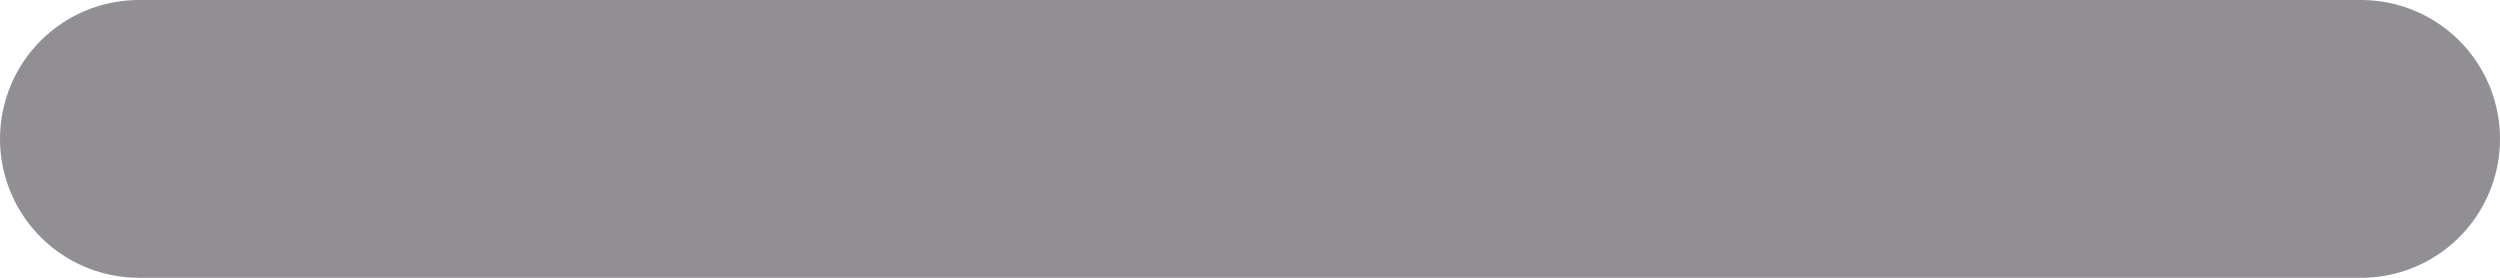
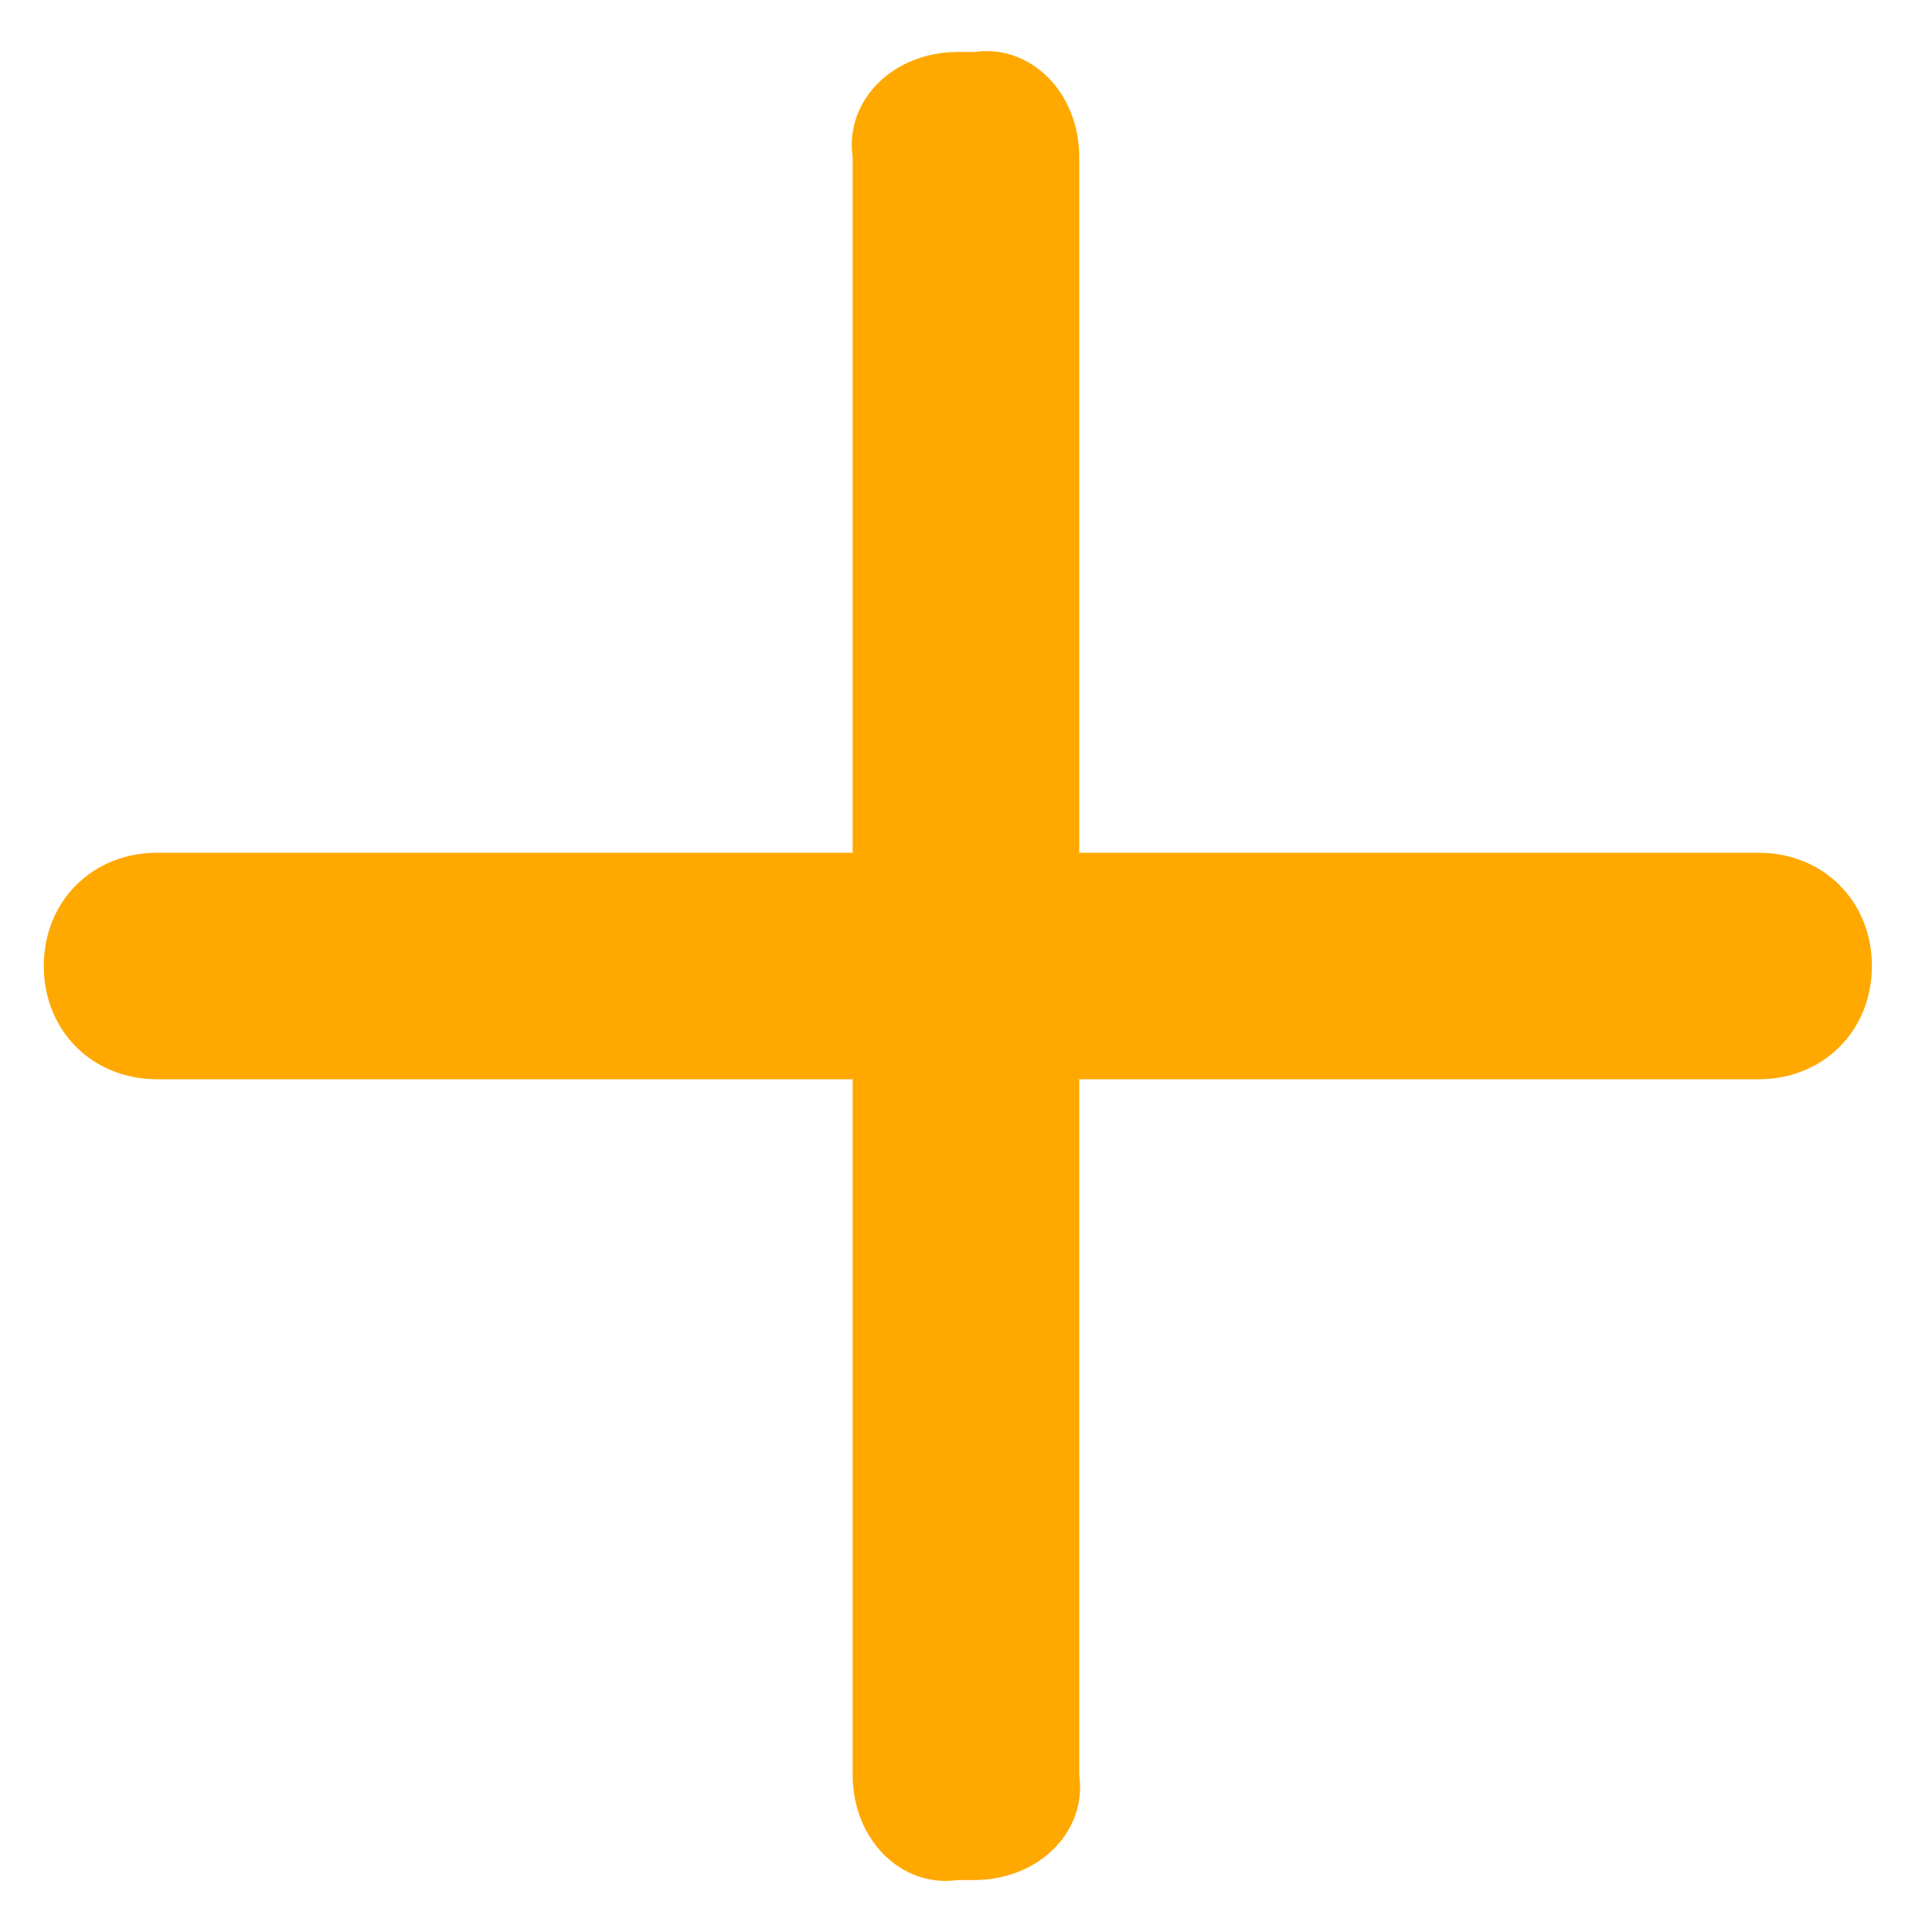
- <svg xmlns="http://www.w3.org/2000/svg" width="18" height="2" viewBox="0 0 18 2" fill="none">
-   <line x1="1" y1="1" x2="17" y2="1" stroke="#928F94" stroke-width="2" stroke-linecap="round" stroke-linejoin="round" />
+ <svg xmlns="http://www.w3.org/2000/svg" width="18" height="18" viewBox="0 0 18 18" fill="none">
+   <path d="M7.944 1.464L7.944 7.945L1.463 7.945C0.86 7.945 0.408 8.397 0.408 9C0.408 9.603 0.86 10.055 1.463 10.055L7.944 10.055L7.944 16.536C7.944 17.139 8.397 17.591 8.924 17.516L9.075 17.516C9.678 17.516 10.13 17.064 10.055 16.536L10.055 10.055L16.385 10.055C16.988 10.055 17.44 9.603 17.44 9C17.44 8.397 16.988 7.945 16.385 7.945L10.055 7.945L10.055 1.464C10.055 0.861 9.602 0.409 9.075 0.484L8.924 0.484C8.321 0.484 7.869 0.936 7.944 1.464Z" fill="#FFA800" />
</svg>
